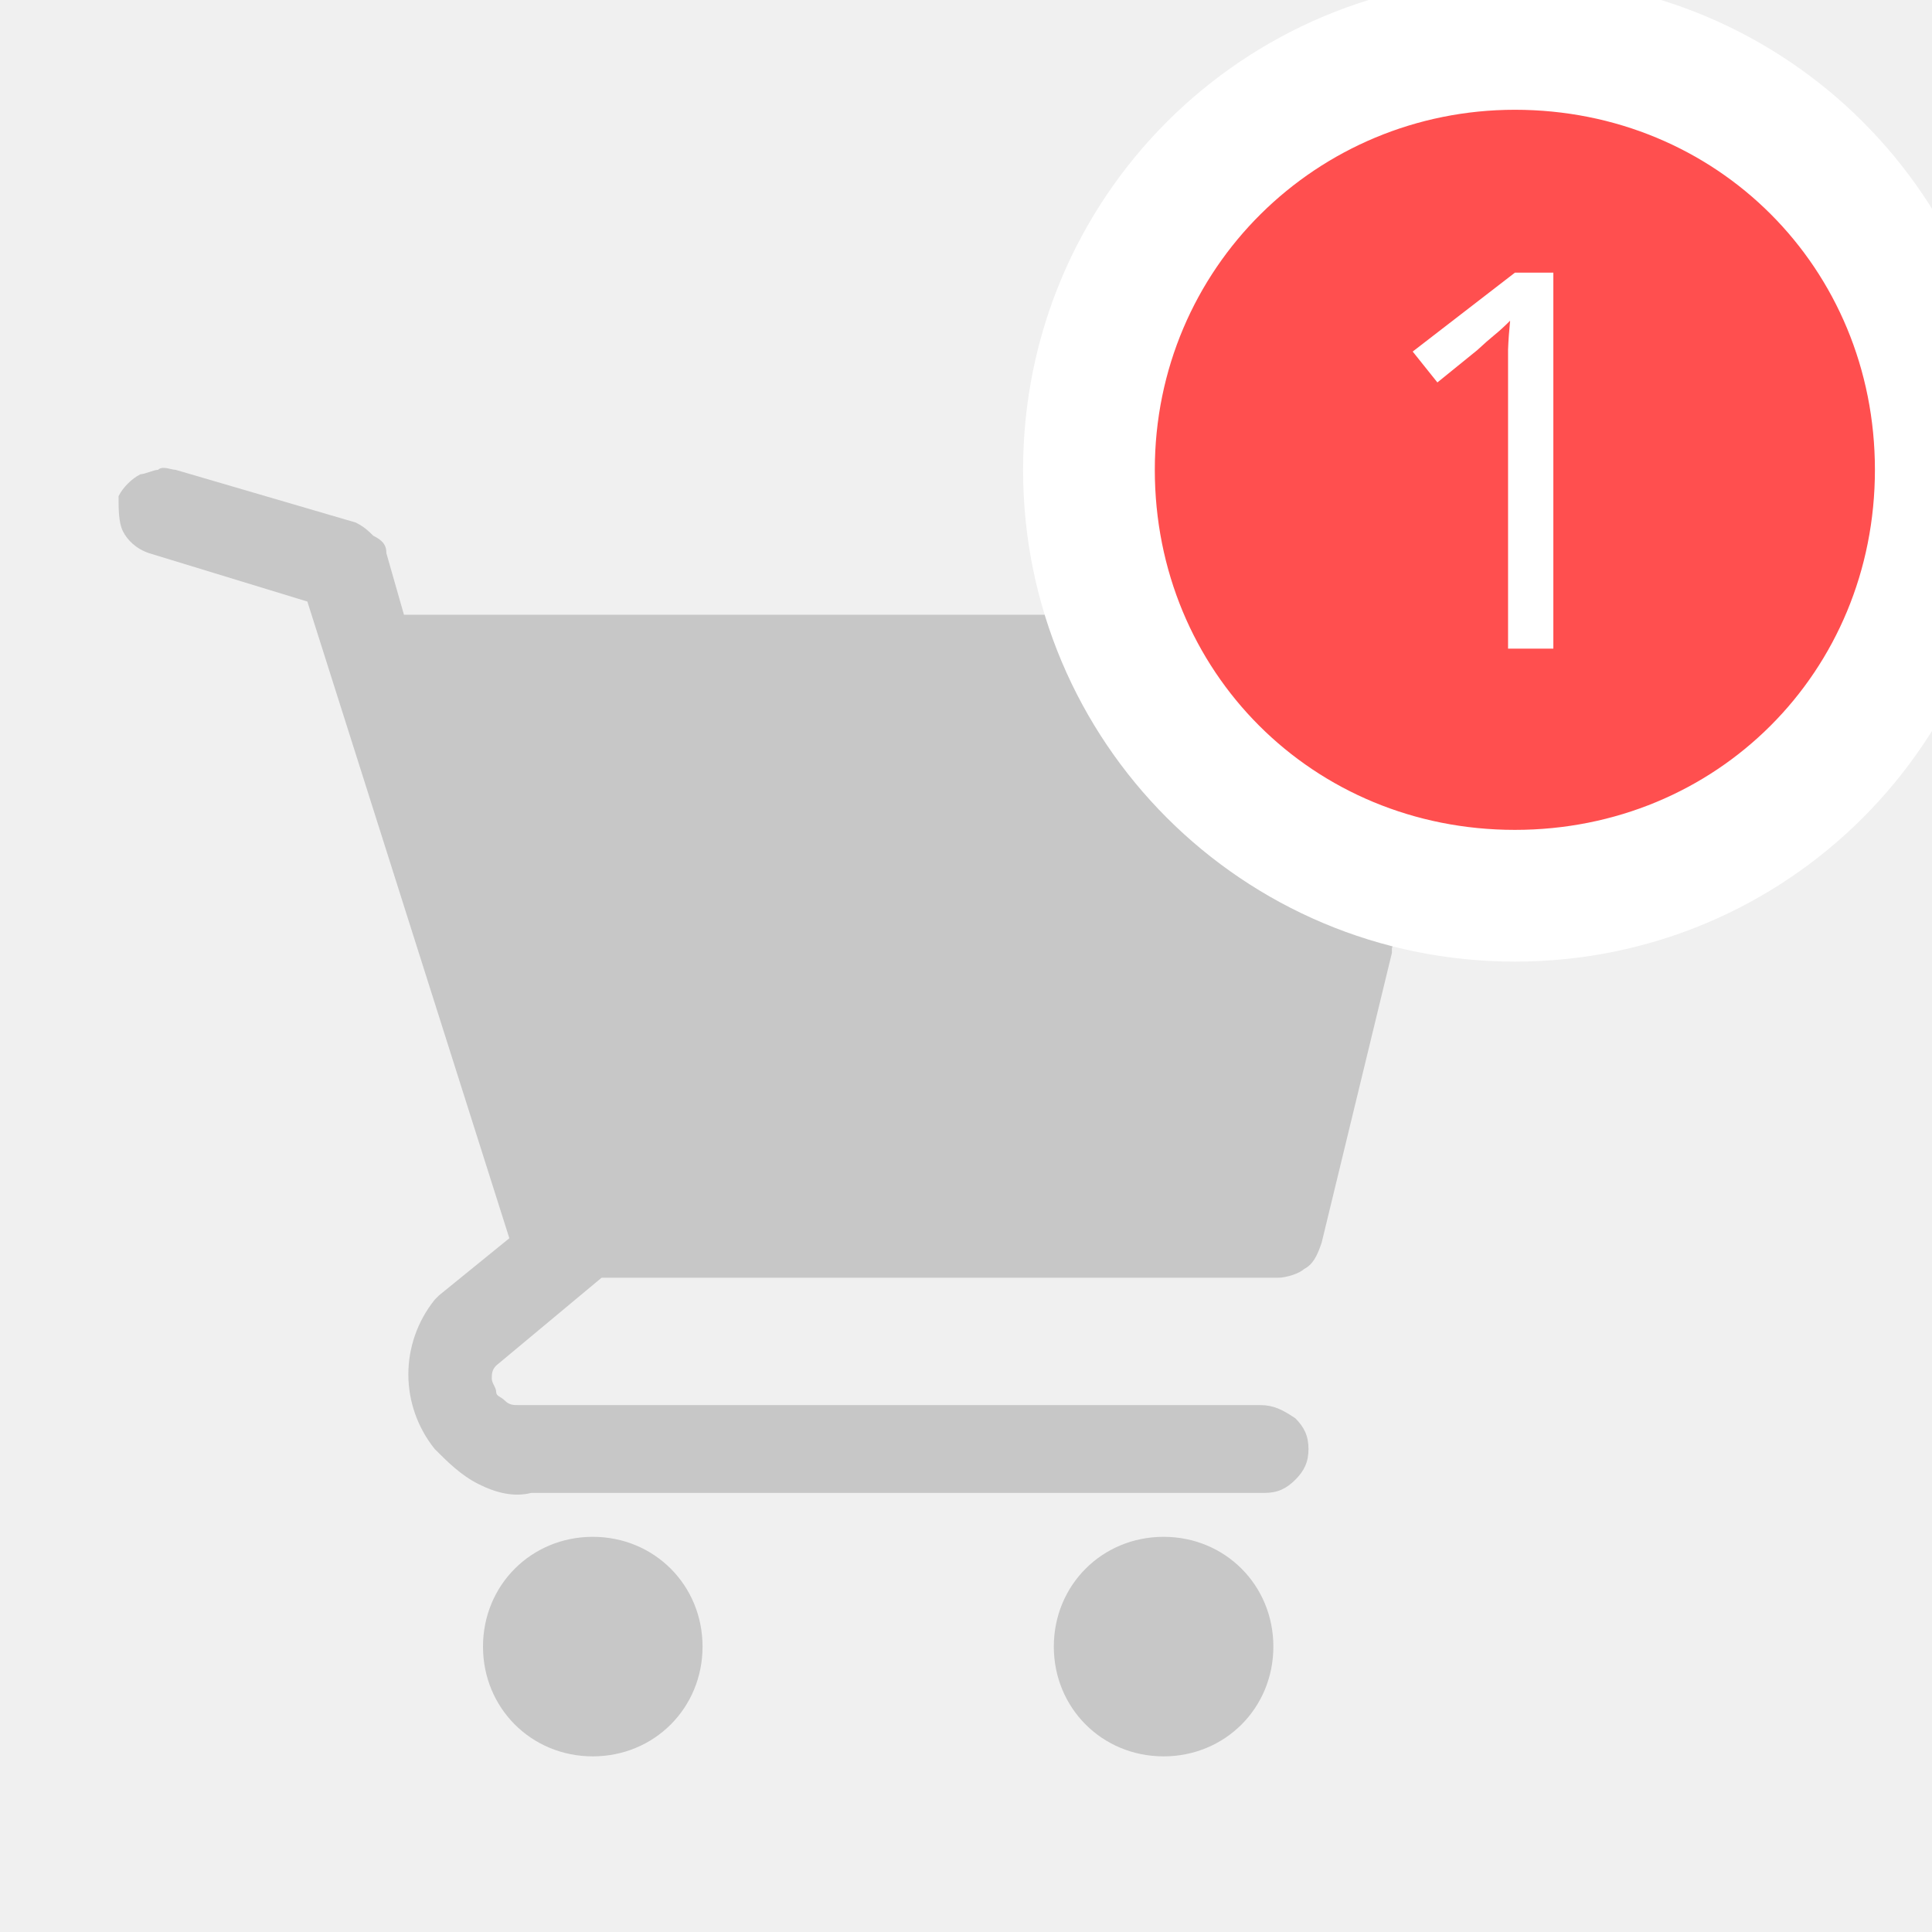
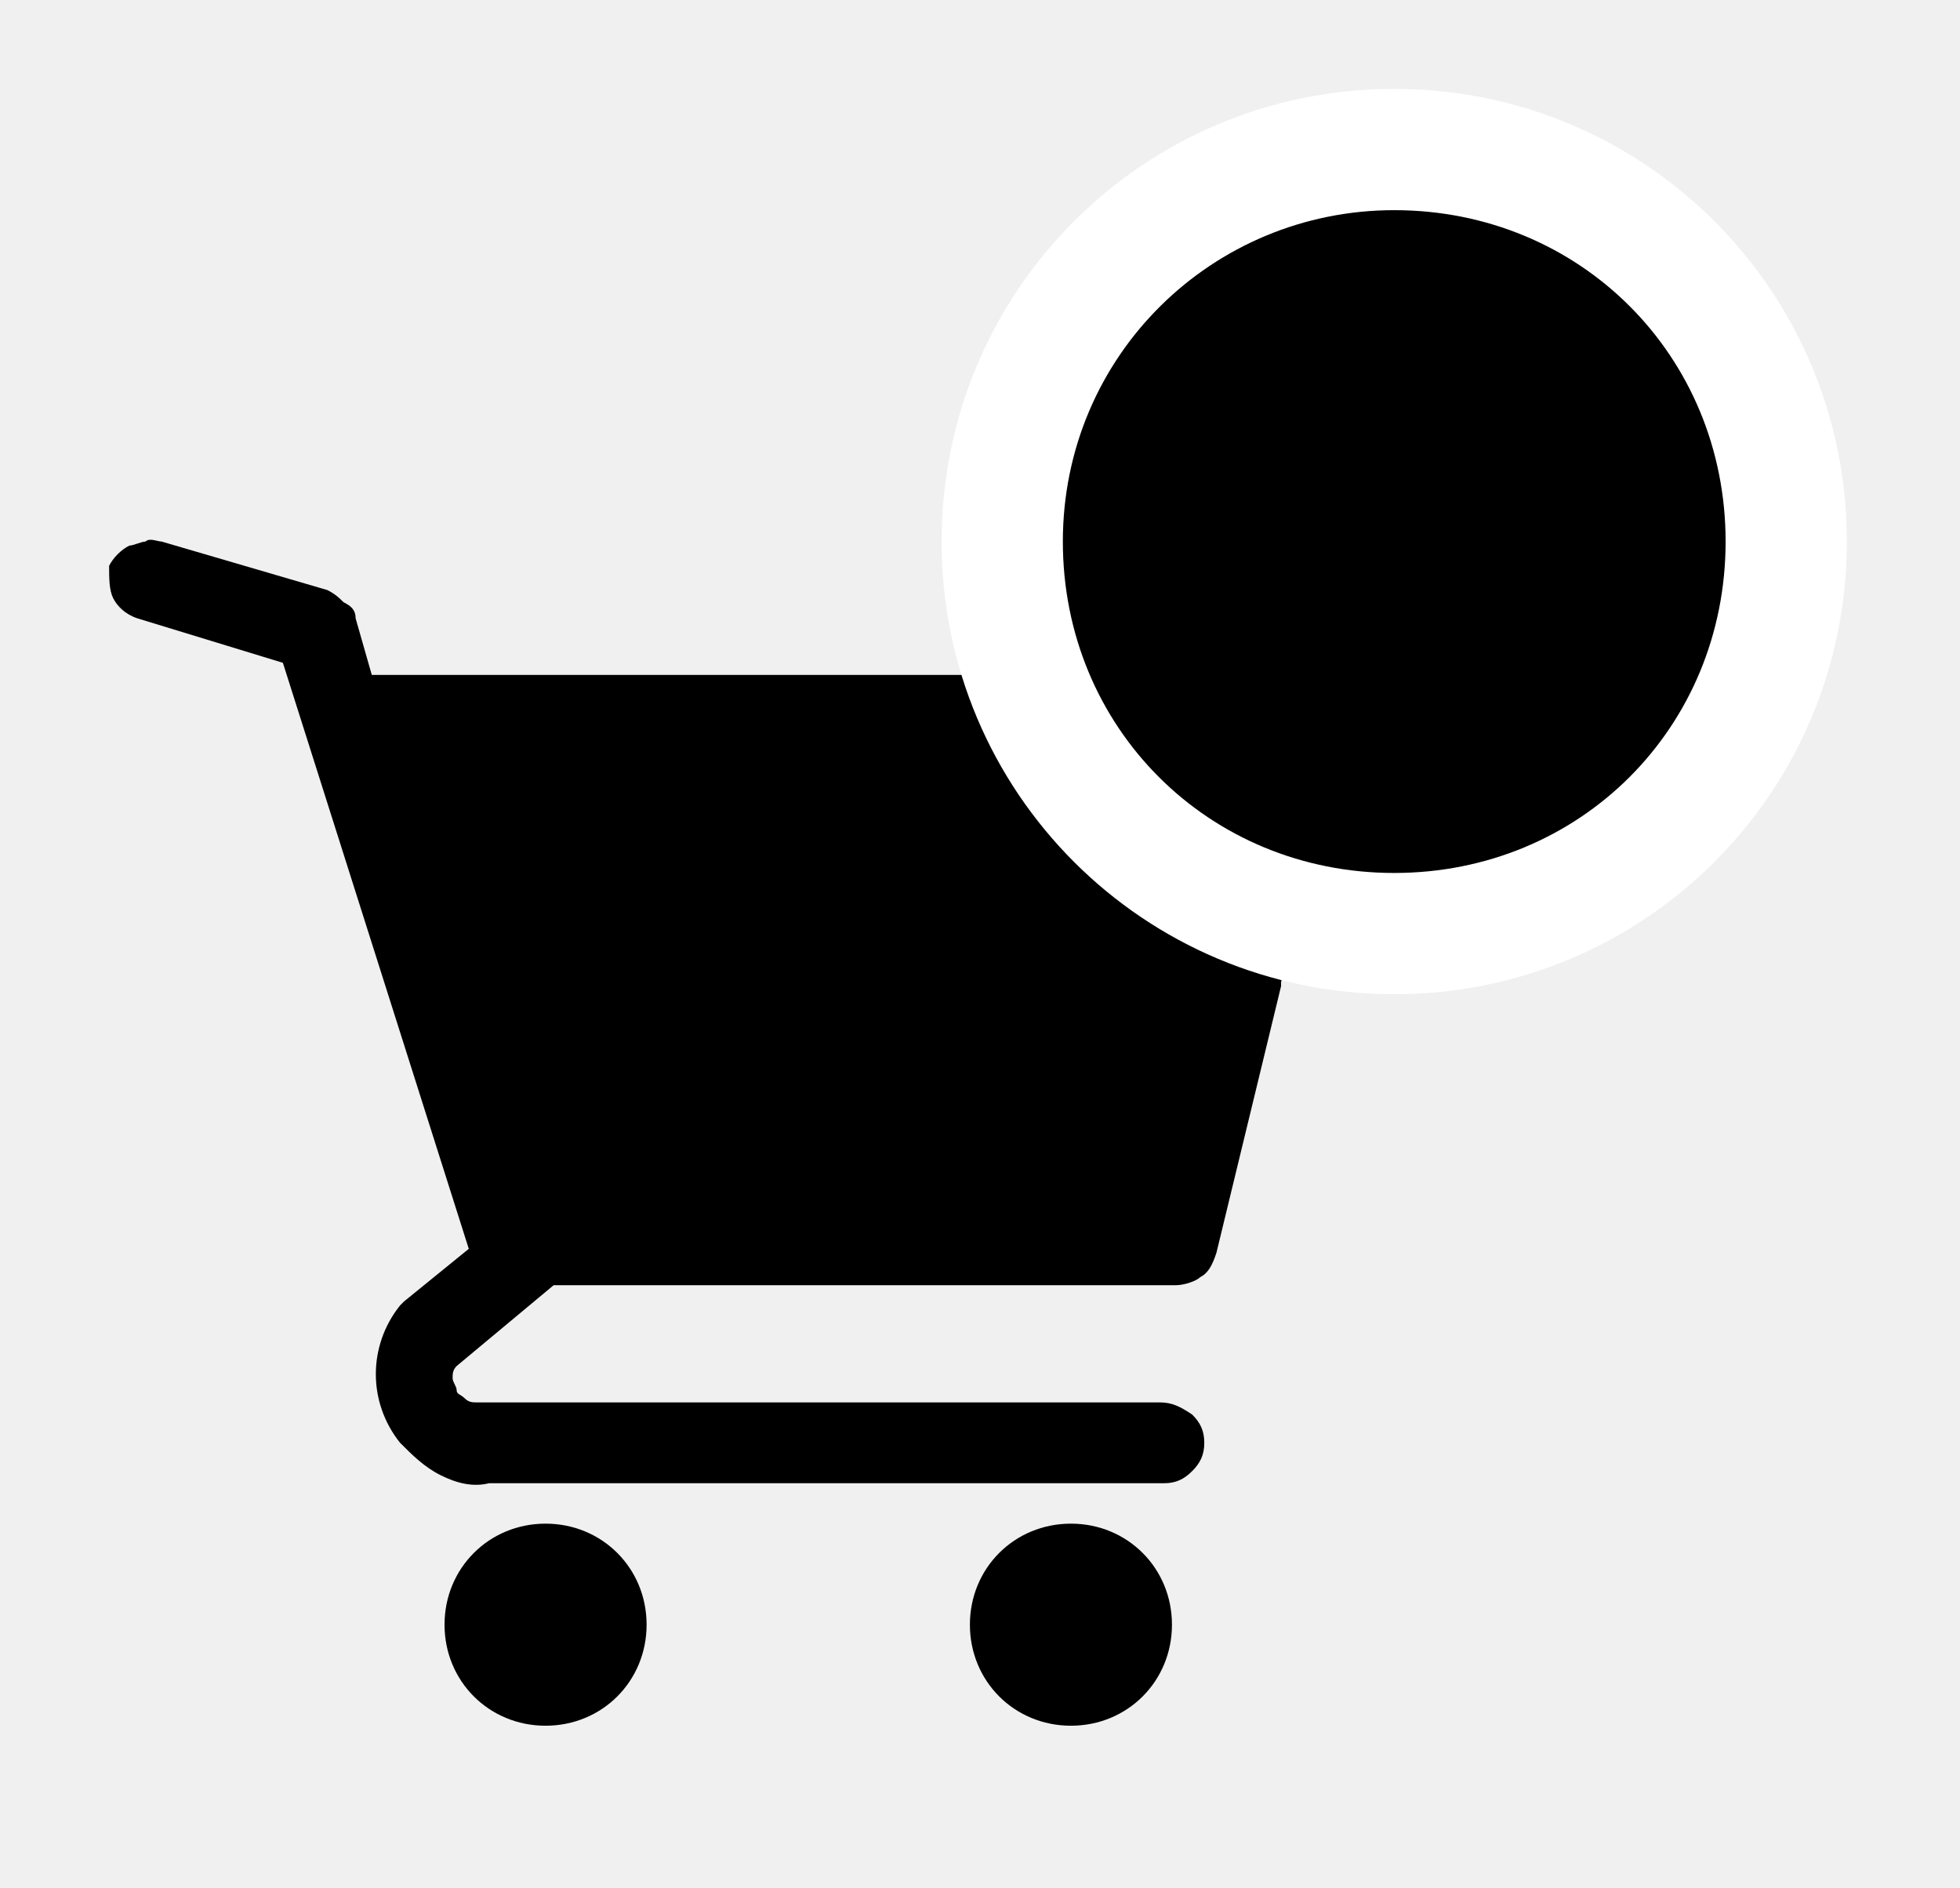
- <svg xmlns="http://www.w3.org/2000/svg" version="1.1" id="Layer_1" x="0px" y="0px" viewBox="0 0 44 44" style="enable-background:new 0 0 44 44;" xml:space="preserve">
-   <style type="text/css">
- 	.st0{fill:#C7C7C7;}
- 	.st1{fill:#FF4F4F;}
- 	.st2{fill:#FFFFFF;}
- 	.st3{font-family:'Roboto-Medium';}
- 	.st4{font-size:12px;}
- </style>
-   <path class="st0" d="M13.5,40c1.4,0,2.5-1.1,2.5-2.5S14.9,35,13.5,35S11,36.1,11,37.5C11,38.9,12.1,40,13.5,40z" />
-   <path class="st0" d="M26.5,40c1.4,0,2.5-1.1,2.5-2.5S27.9,35,26.5,35S24,36.1,24,37.5C24,38.9,25.1,40,26.5,40z" />
-   <path class="st0" d="M33.3,15.8l-1.6,5.8l0,0.1l-1.6,6.6c-0.1,0.3-0.2,0.5-0.4,0.6c-0.1,0.1-0.4,0.2-0.6,0.2H13.7l-2.4,2  c-0.1,0.1-0.1,0.2-0.1,0.3c0,0.1,0.1,0.2,0.1,0.3c0,0.1,0.1,0.1,0.2,0.2c0.1,0.1,0.2,0.1,0.3,0.1h16.9c0.3,0,0.5,0.1,0.8,0.3  c0.2,0.2,0.3,0.4,0.3,0.7s-0.1,0.5-0.3,0.7S29.1,34,28.8,34H12.1c-0.4,0.1-0.8,0-1.2-0.2c-0.4-0.2-0.7-0.5-1-0.8  c-0.4-0.5-0.6-1.1-0.6-1.7c0-0.6,0.2-1.2,0.6-1.7l0.1-0.1l1.6-1.3L7,13.7l-3.6-1.1c-0.3-0.1-0.5-0.3-0.6-0.5  c-0.1-0.2-0.1-0.5-0.1-0.8c0.1-0.2,0.3-0.4,0.5-0.5c0.1,0,0.3-0.1,0.4-0.1c0.1-0.1,0.3,0,0.4,0l4.1,1.2c0.2,0.1,0.3,0.2,0.4,0.3  c0.2,0.1,0.3,0.2,0.3,0.4L9.2,14h22.7C32.8,14,33.5,14.9,33.3,15.8z" />
+ <svg xmlns="http://www.w3.org/2000/svg" version="1.1" id="Layer_1" x="0px" y="0px" viewBox="0 0 48.5 46.7" style="enable-background:new 0 0 48.5 46.7;" xml:space="preserve">
  <g>
-     <path class="st1" d="M34.5,20.3c-5.4,0-9.7-4.2-9.7-9.7c0-5.4,4.2-9.7,9.7-9.7s9.7,4.2,9.7,9.7C44.2,16.1,39.9,20.3,34.5,20.3z" />
-     <path class="st2" d="M34.5,2.5c4.6,0,8.2,3.6,8.2,8.2s-3.6,8.2-8.2,8.2s-8.2-3.6-8.2-8.2S30,2.5,34.5,2.5 M34.5-0.5   c-6.2,0-11.2,5-11.2,11.2s5,11.2,11.2,11.2s11.2-5,11.2-11.2S40.7-0.5,34.5-0.5L34.5-0.5z" />
+     <path class="shoping-cart__icon" d="M13.5,42.7c1.4,0,2.5-1.1,2.5-2.5s-1.1-2.5-2.5-2.5S11,38.8,11,40.2S12.1,42.7,13.5,42.7z" />
+     <path class="shoping-cart__icon" d="M26.5,42.7c1.4,0,2.5-1.1,2.5-2.5s-1.1-2.5-2.5-2.5S24,38.8,24,40.2S25.1,42.7,26.5,42.7z" />
+     <path class="shoping-cart__icon" d="M33.3,18.5l-1.6,5.8l0,0.1L30.1,31c-0.1,0.3-0.2,0.5-0.4,0.6c-0.1,0.1-0.4,0.2-0.6,0.2H13.7l-2.4,2     c-0.1,0.1-0.1,0.2-0.1,0.3c0,0.1,0.1,0.2,0.1,0.3c0,0.1,0.1,0.1,0.2,0.2c0.1,0.1,0.2,0.1,0.3,0.1h16.9c0.3,0,0.5,0.1,0.8,0.3   c0.2,0.2,0.3,0.4,0.3,0.7s-0.1,0.5-0.3,0.7s-0.4,0.3-0.7,0.3H12.1c-0.4,0.1-0.8,0-1.2-0.2c-0.4-0.2-0.7-0.5-1-0.8   c-0.4-0.5-0.6-1.1-0.6-1.7c0-0.6,0.2-1.2,0.6-1.7l0.1-0.1l1.6-1.3L7,16.4l-3.6-1.1c-0.3-0.1-0.5-0.3-0.6-0.5   c-0.1-0.2-0.1-0.5-0.1-0.8c0.1-0.2,0.3-0.4,0.5-0.5c0.1,0,0.3-0.1,0.4-0.1c0.1-0.1,0.3,0,0.4,0l4.1,1.2c0.2,0.1,0.3,0.2,0.4,0.3   c0.2,0.1,0.3,0.2,0.3,0.4l0.4,1.4h22.7C32.8,16.7,33.5,17.6,33.3,18.5z" />
  </g>
-   <text transform="matrix(1 0 0 1 31.1107 14.7722)" class="st2 st3 st4">1</text>
+   <g>
+     <g>
+       <path class="shoping-cart__notification" d="M34.5,23c-5.4,0-9.7-4.2-9.7-9.7c0-5.4,4.2-9.7,9.7-9.7s9.7,4.2,9.7,9.7C44.2,18.8,39.9,23,34.5,23z" />
+       <path style="fill:#fff" d="M34.5,5.2c4.6,0,8.2,3.6,8.2,8.2s-3.6,8.2-8.2,8.2s-8.2-3.6-8.2-8.2S30,5.2,34.5,5.2 M34.5,2.2                 c-6.2,0-11.2,5-11.2,11.2s5,11.2,11.2,11.2s11.2-5,11.2-11.2S40.7,2.2,34.5,2.2L34.5,2.2z" />
+     </g>
+     <text transform="matrix(1 0 0 1 31.1107 17.4422)" class="shoping-cart__notification-text">1</text>
+   </g>
</svg>
